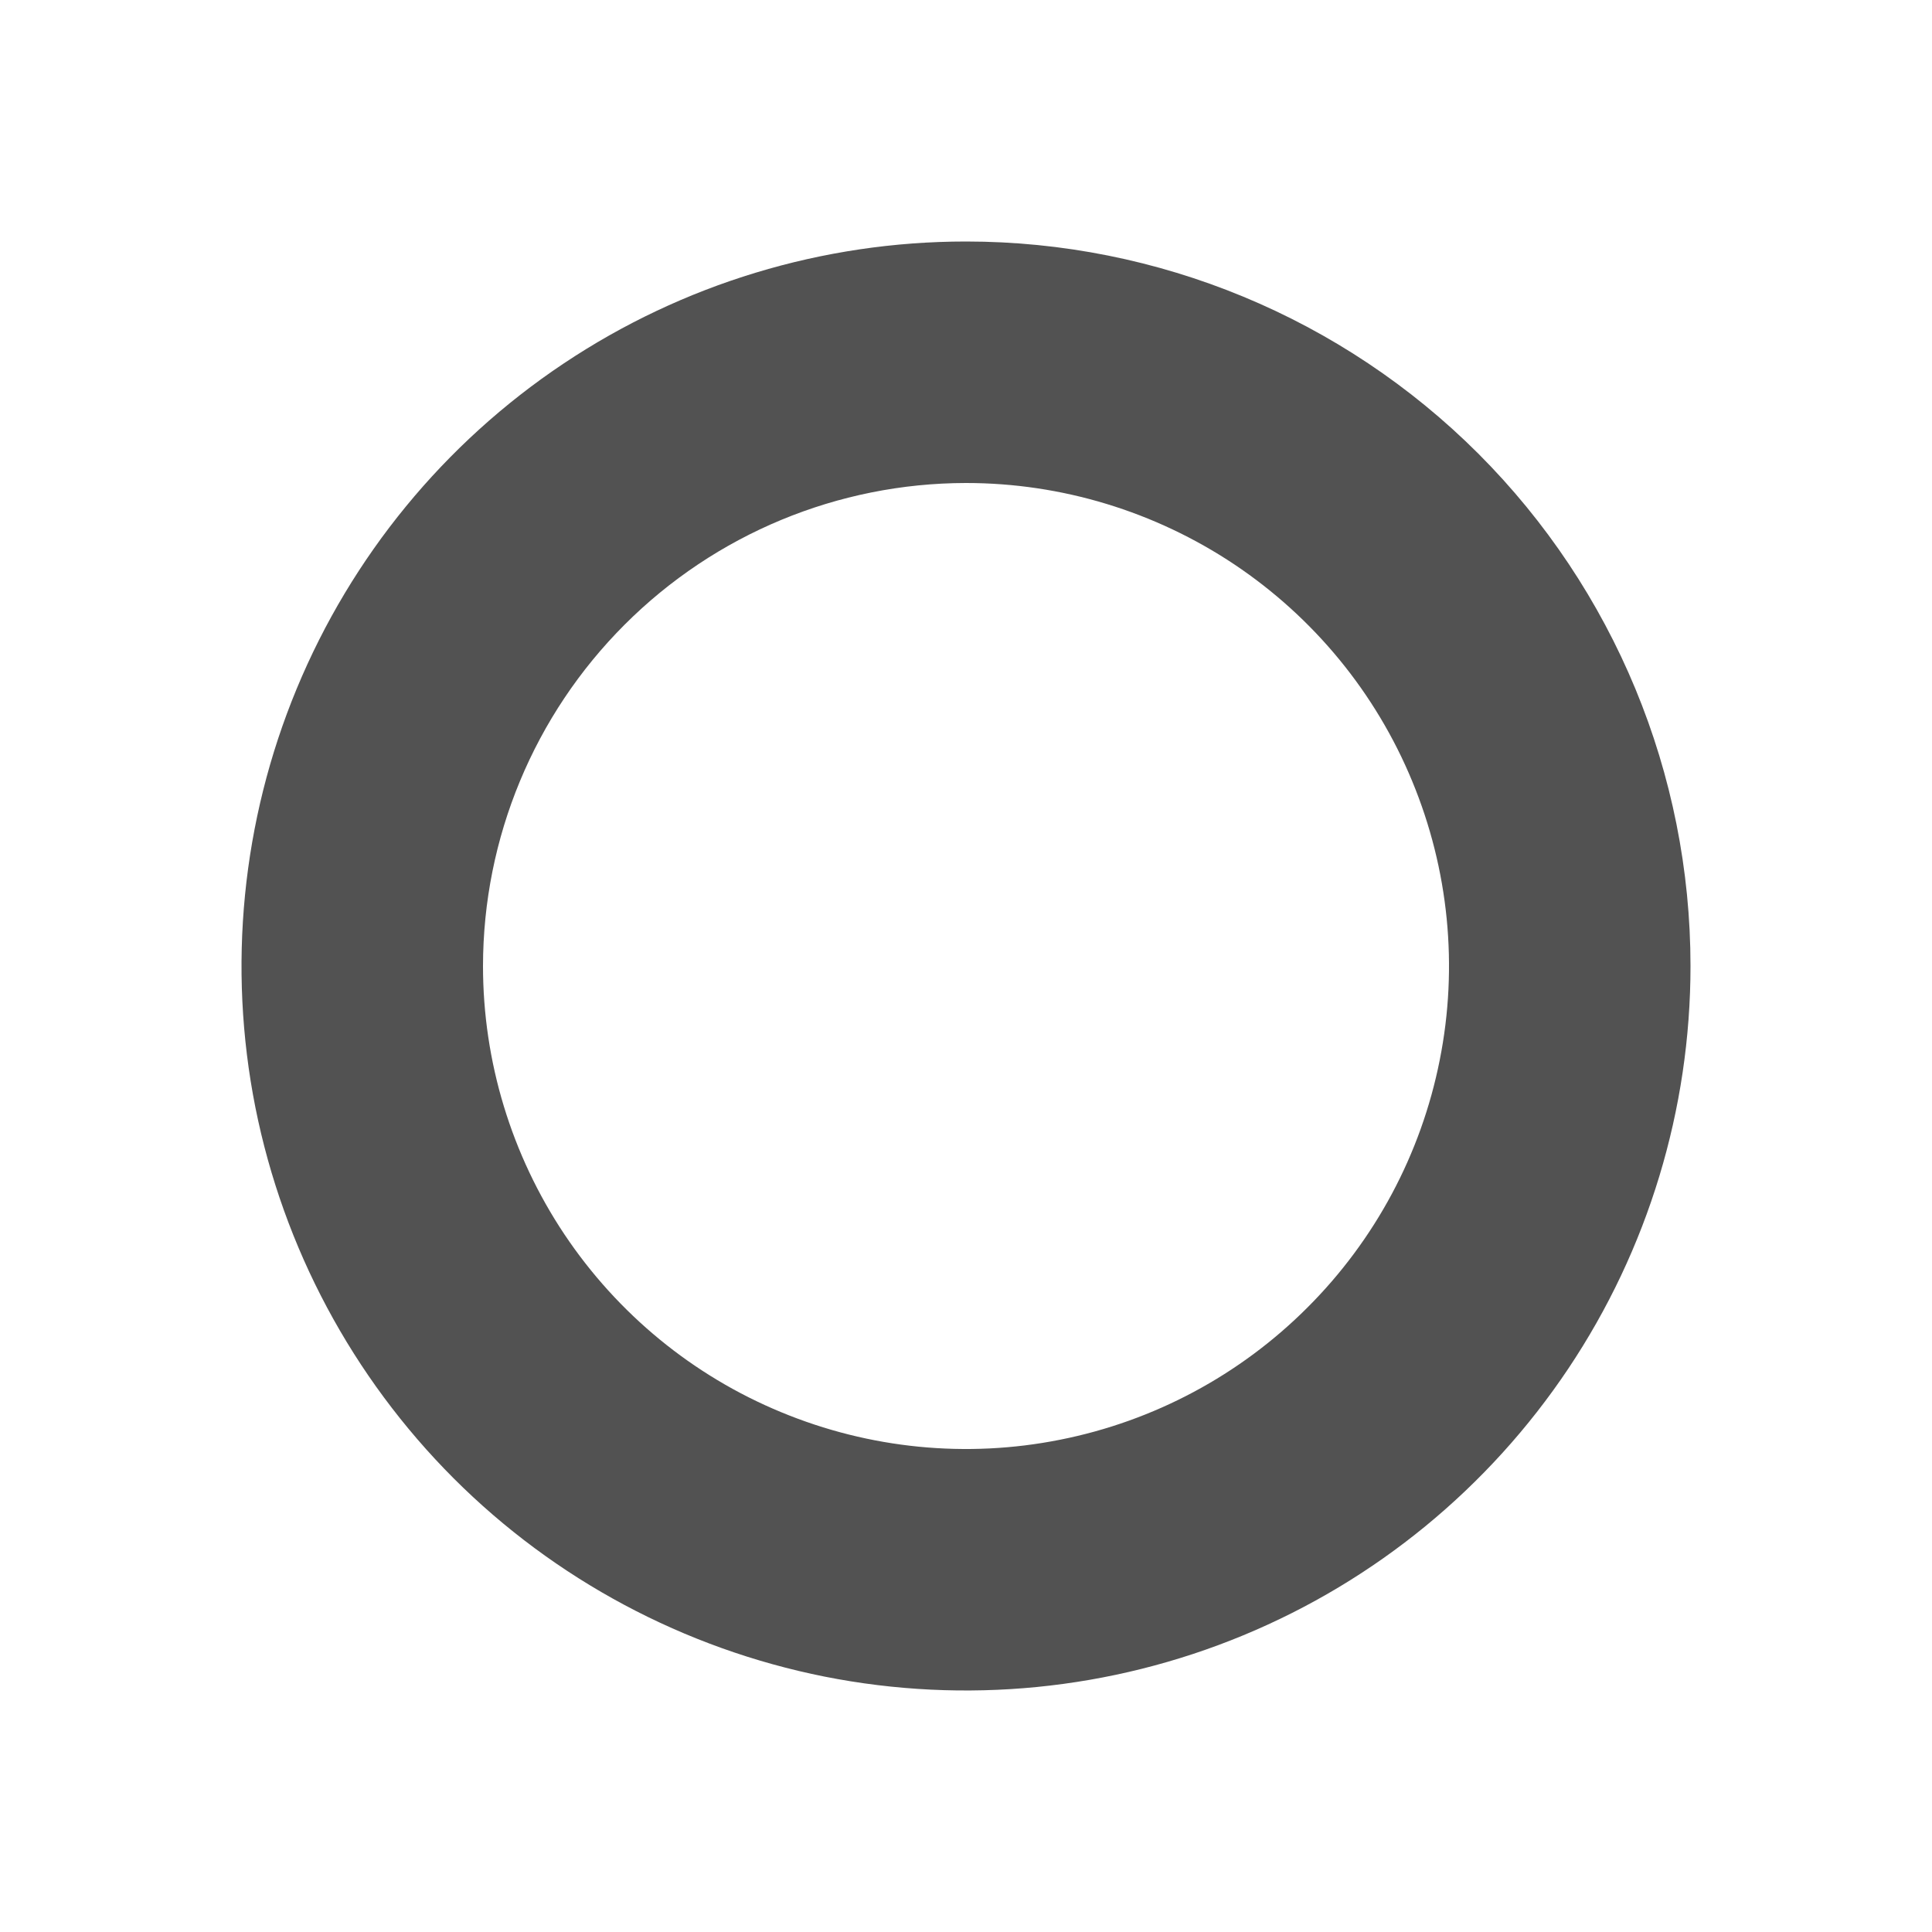
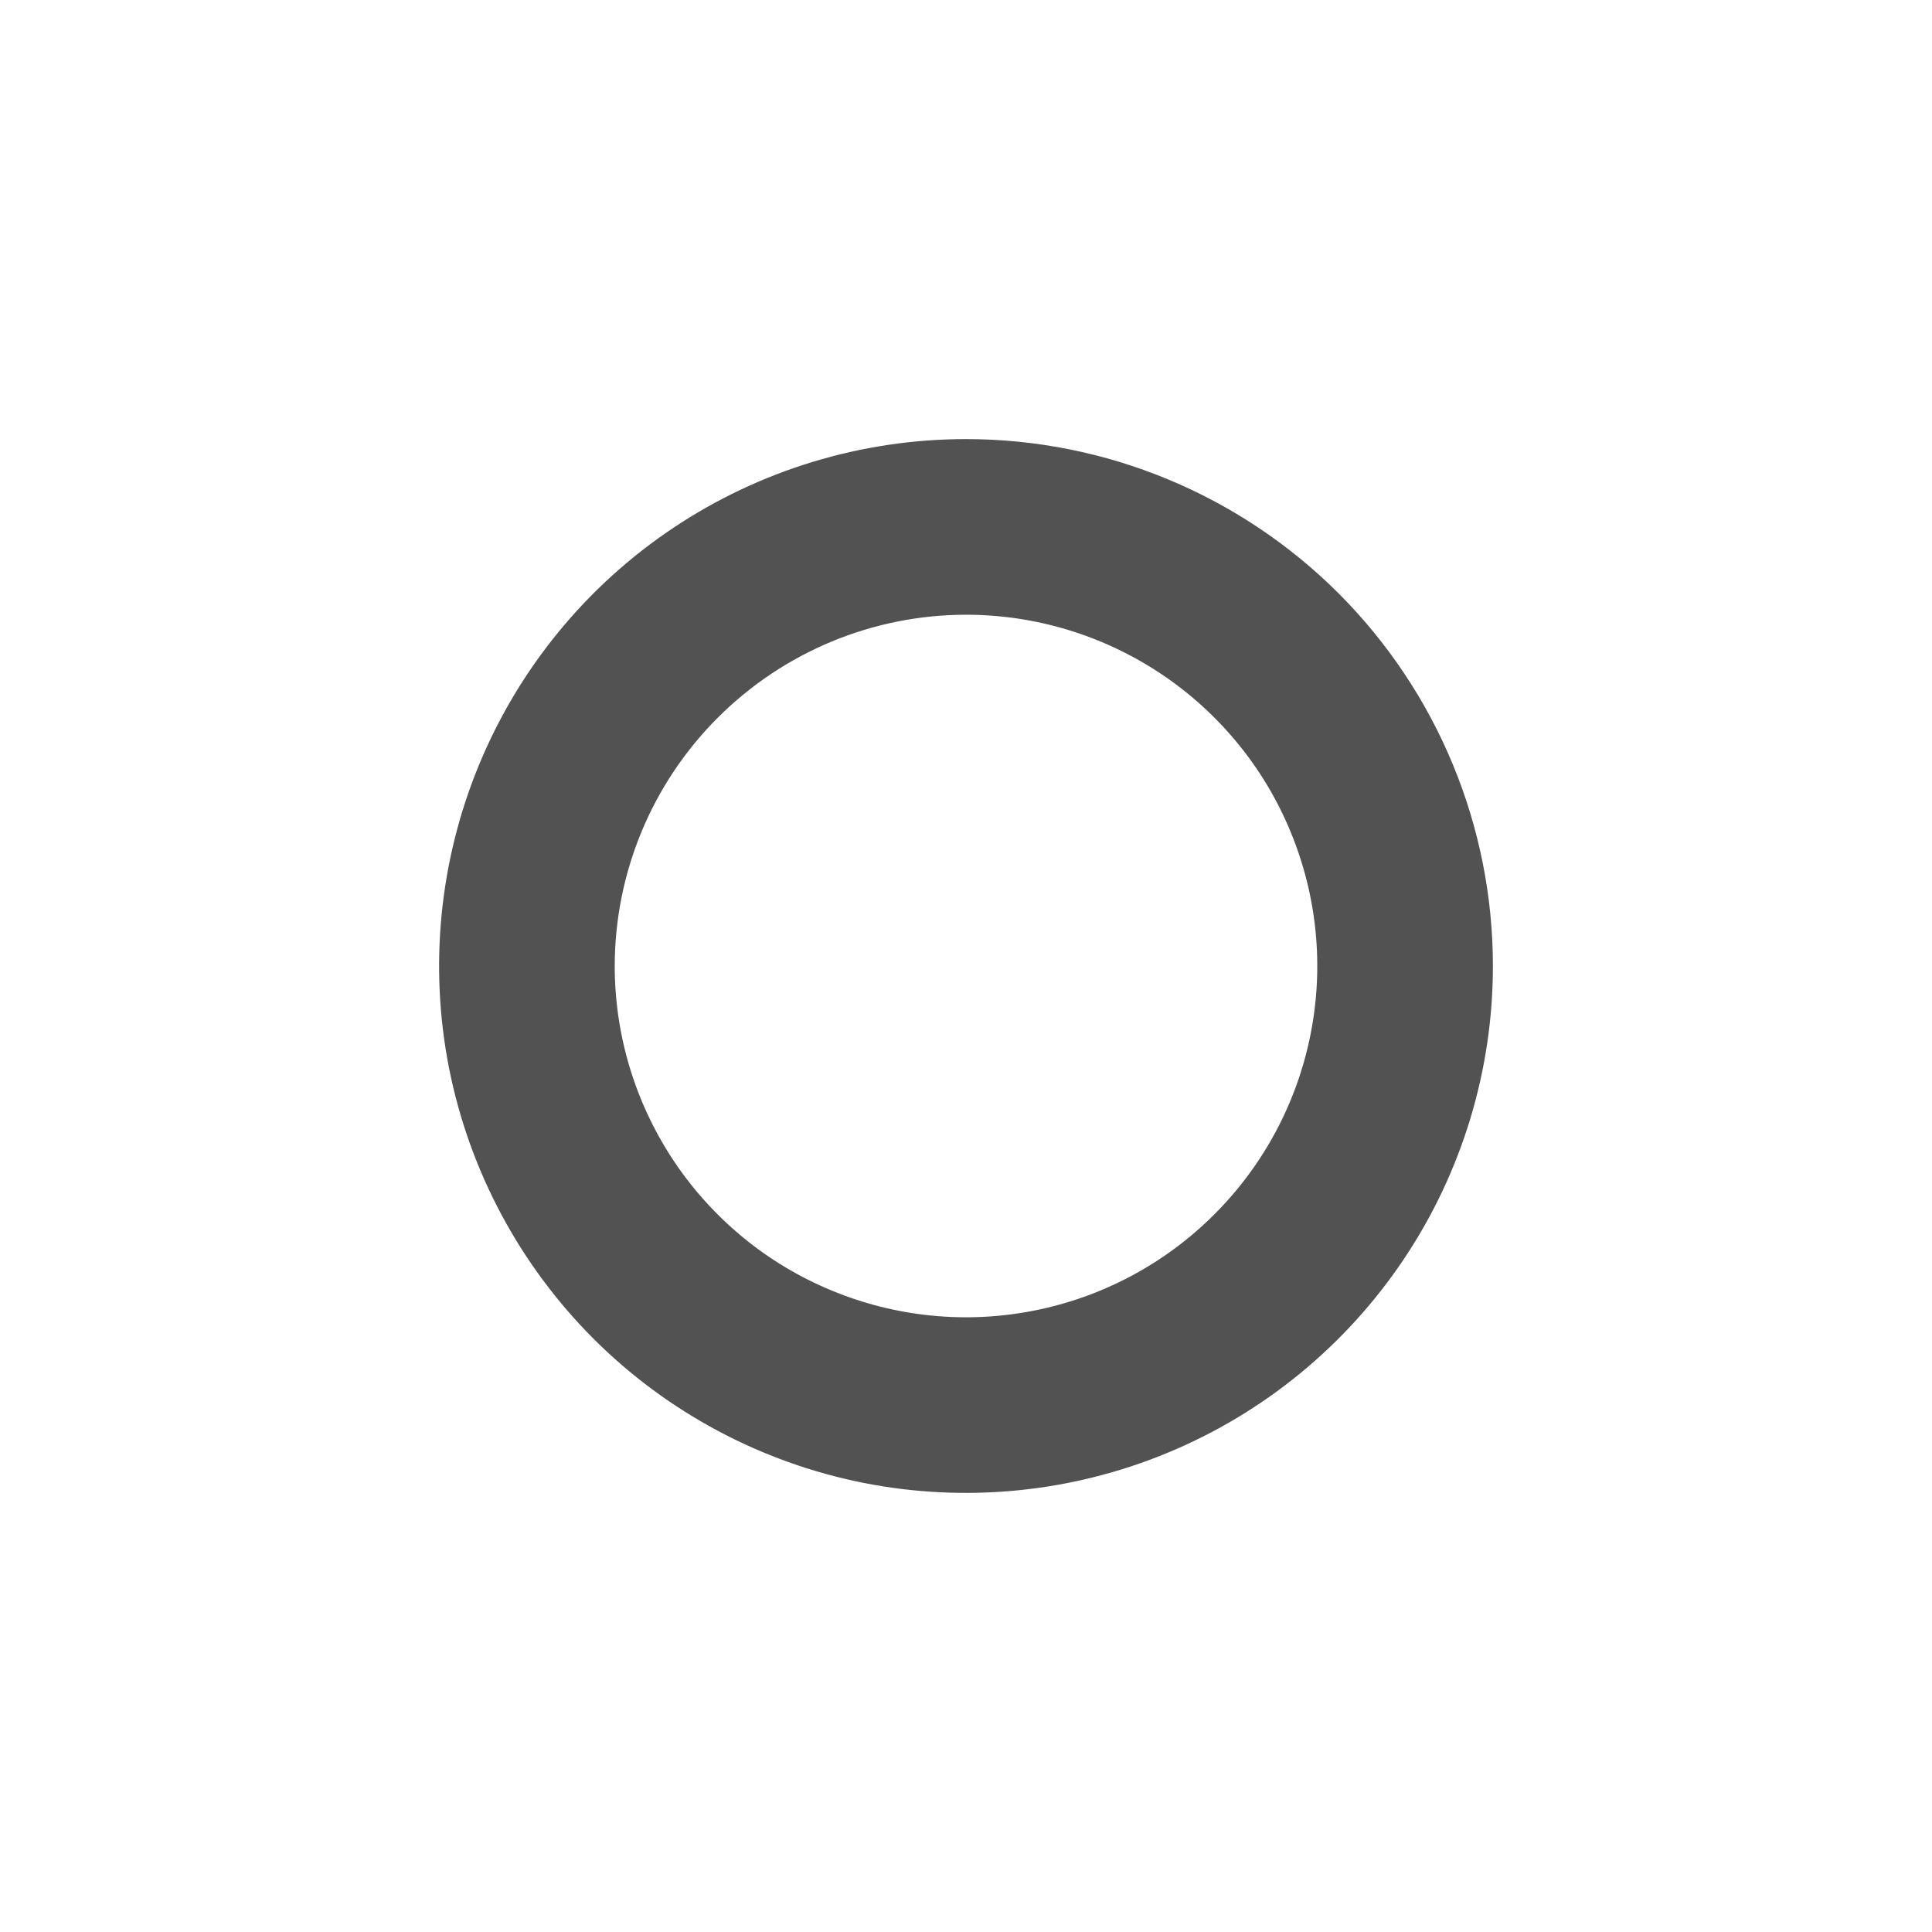
- <svg xmlns="http://www.w3.org/2000/svg" width="16" height="16" viewBox="0 0 16 16" fill="none">
+ <svg xmlns="http://www.w3.org/2000/svg" width="16" height="16" viewBox="-3 -3 22 22" fill="none">
  <path d="M8 4C8.791 4 9.564 4.235 10.222 4.674C10.88 5.114 11.393 5.738 11.695 6.469C11.998 7.2 12.078 8.004 11.923 8.78C11.769 9.556 11.388 10.269 10.828 10.828C10.269 11.388 9.556 11.769 8.78 11.923C8.004 12.078 7.2 11.998 6.469 11.695C5.738 11.393 5.114 10.88 4.674 10.222C4.235 9.564 4 8.791 4 8C4.001 6.939 4.423 5.923 5.173 5.173C5.923 4.423 6.939 4.001 8 4V4ZM8 2C6.813 2 5.653 2.352 4.667 3.011C3.68 3.67 2.911 4.608 2.457 5.704C2.003 6.8 1.884 8.007 2.115 9.171C2.347 10.334 2.918 11.403 3.757 12.243C4.596 13.082 5.666 13.653 6.829 13.885C7.993 14.116 9.2 13.997 10.296 13.543C11.393 13.089 12.329 12.32 12.989 11.333C13.648 10.347 14 9.187 14 8C14 6.409 13.368 4.883 12.243 3.757C11.117 2.632 9.591 2 8 2V2Z" fill="#525252" />
</svg>
